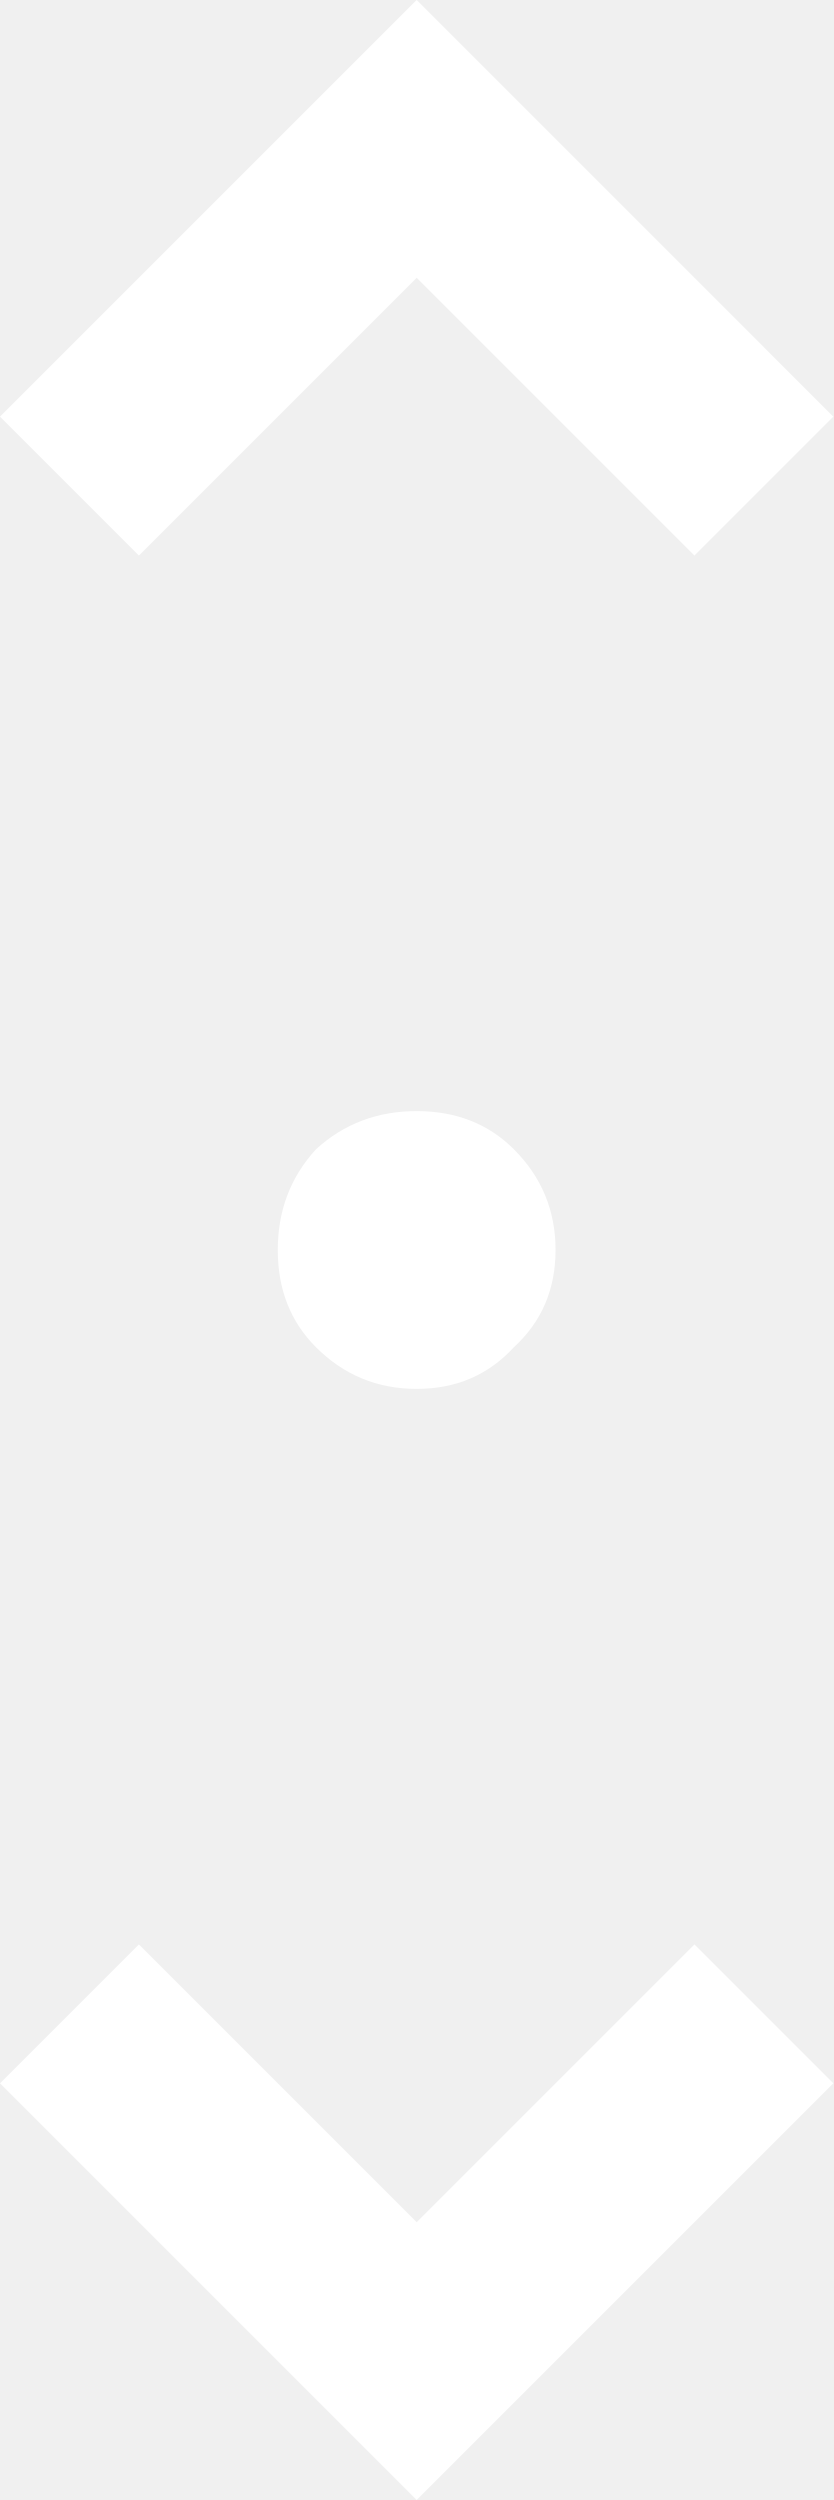
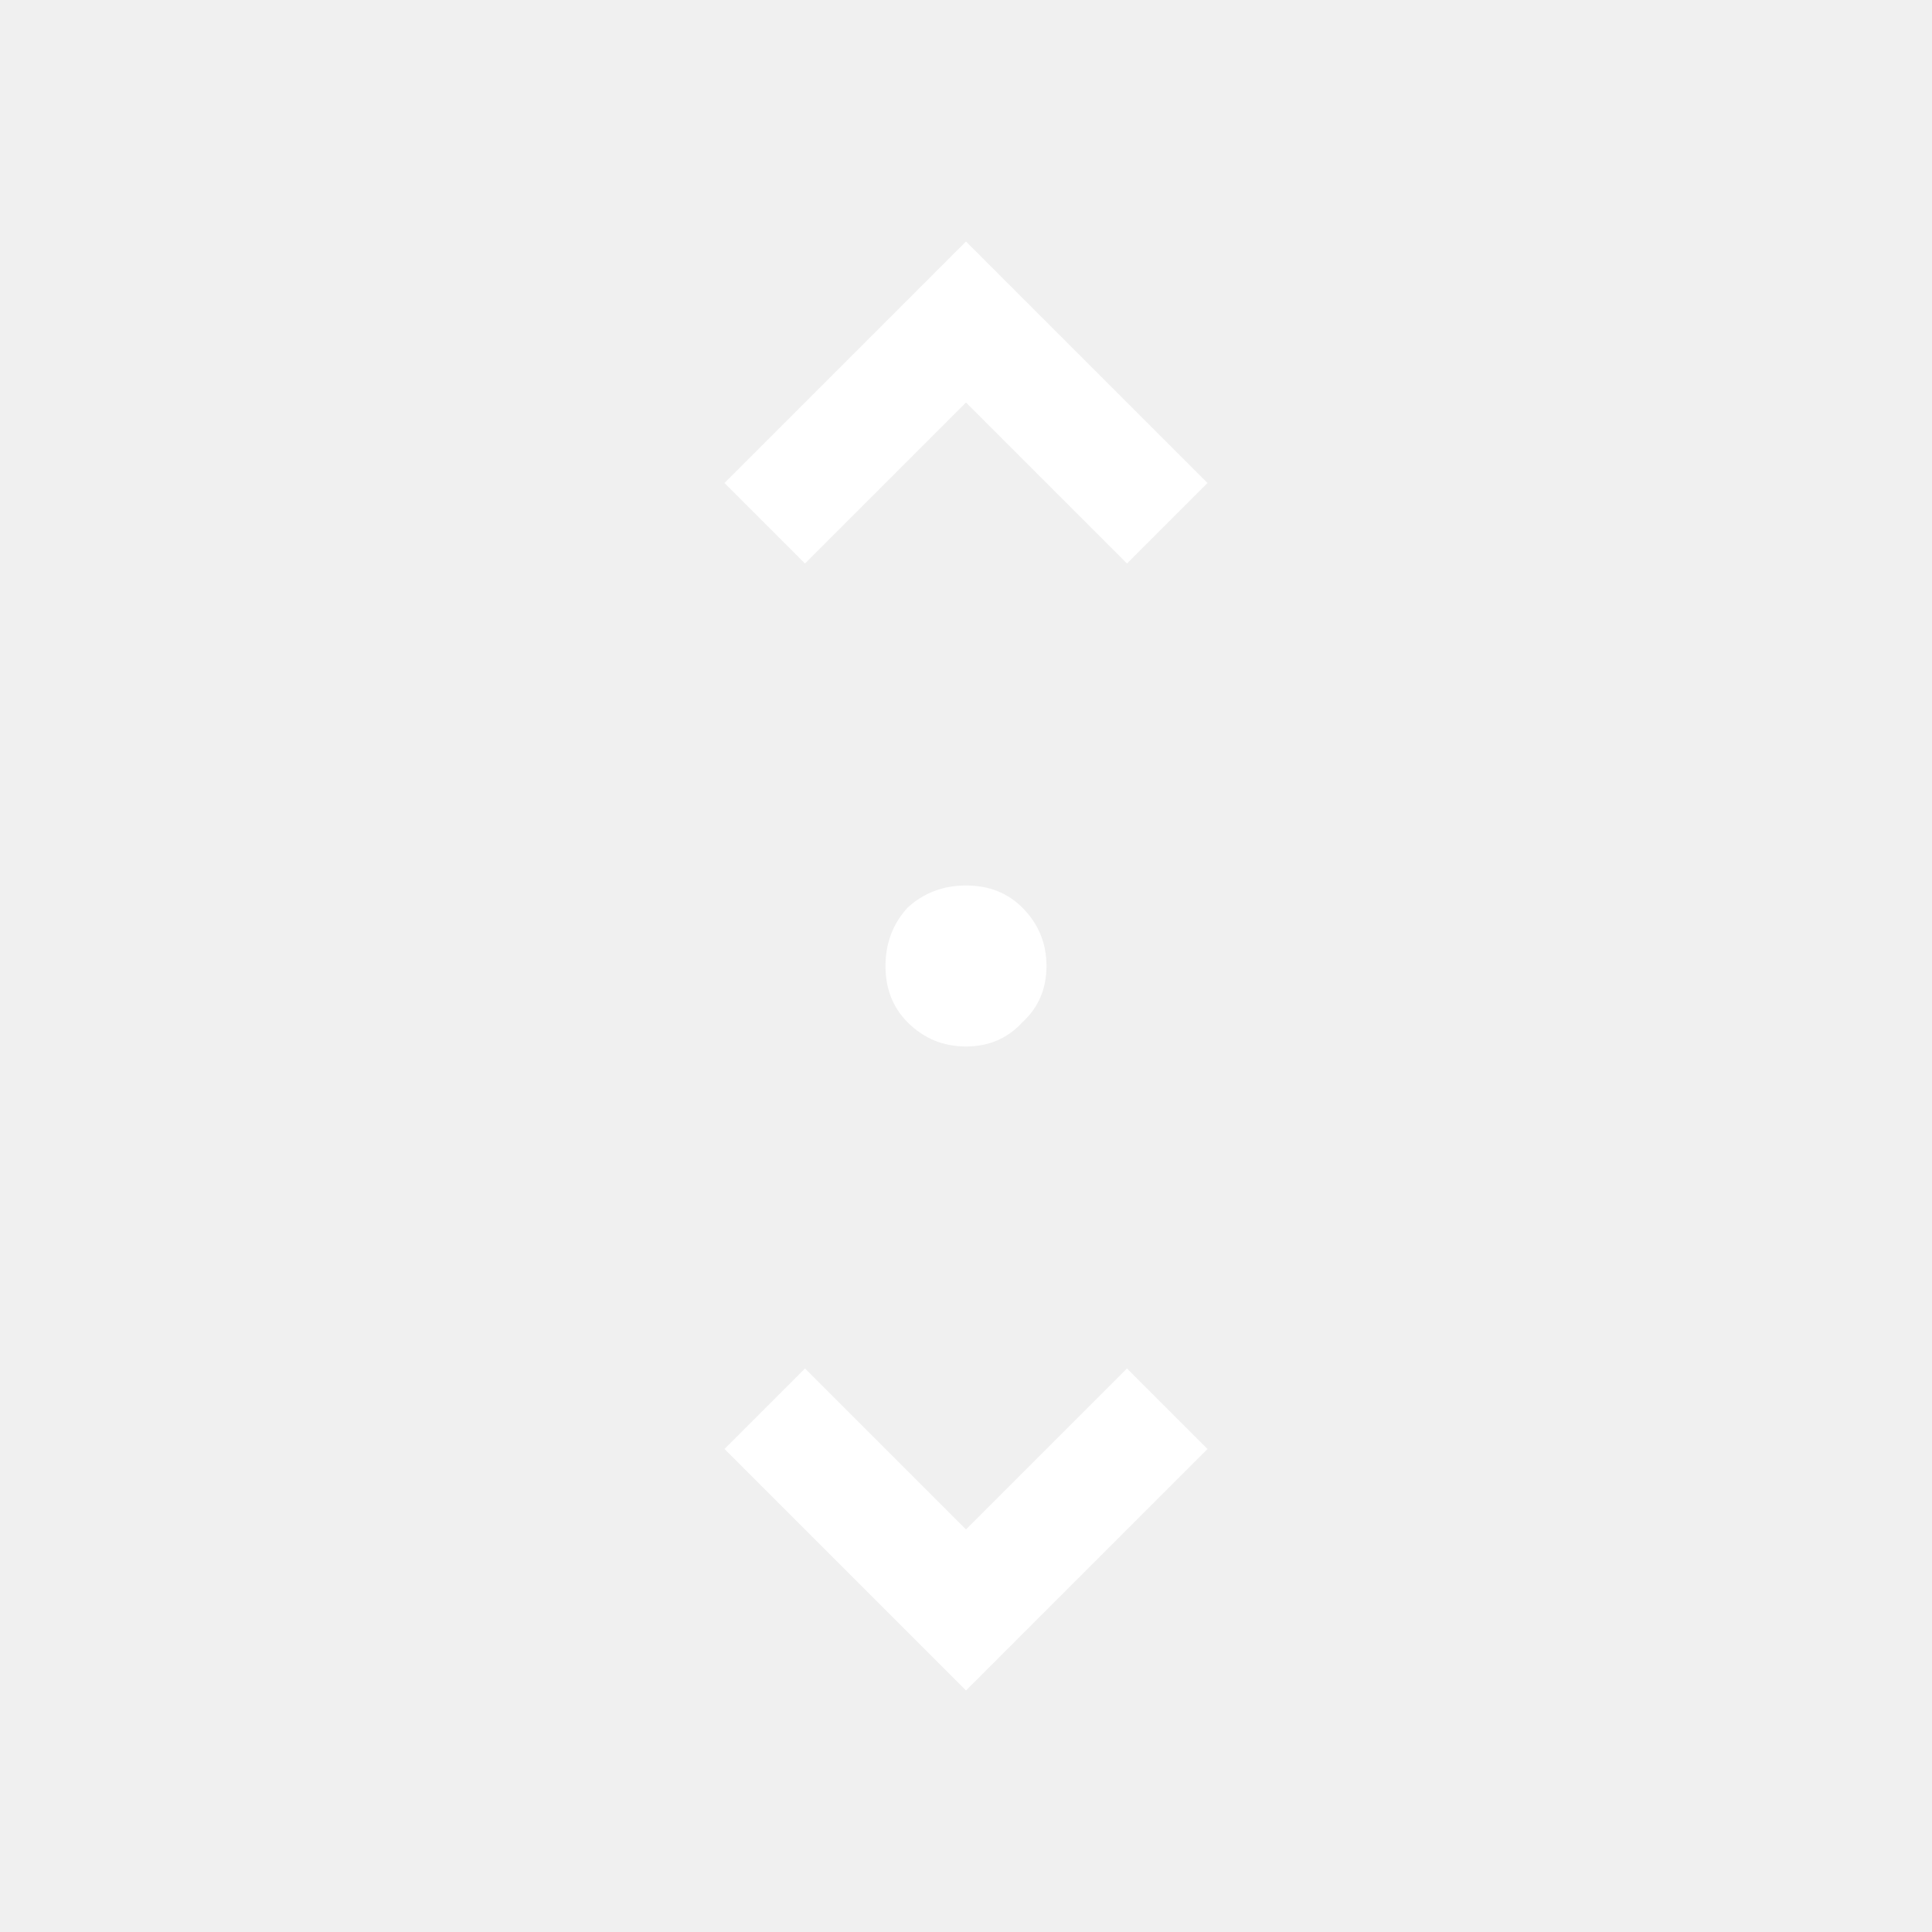
- <svg xmlns="http://www.w3.org/2000/svg" version="1.1" id="svg344" width="12" height="36">
-   <defs id="defs1" />
-   <path stroke="none" fill="#333333" d="M 6,0 12,6 10,8 6,4 2,8 0,6 6,0 M 8,18 Q 8,18.85 7.4,19.4 6.85,20 6,20 5.15,20 4.55,19.4 4,18.85 4,18 4,17.15 4.55,16.55 5.15,16 6,16 6.85,16 7.4,16.55 8,17.15 8,18 m -2,18 -6,-6 2,-2 4,4 4,-4 2,2 -6,6" id="path180" style="fill:#ffffff;fill-opacity:1" />
+ <svg xmlns="http://www.w3.org/2000/svg" height="64" id="svg344" version="1.1" viewBox="0 0 64 64" width="64">
+   <g transform="translate(24, 8) scale(1.3333)">
+     <defs id="defs1" />
+     <path d="M 6,0 12,6 10,8 6,4 2,8 0,6 6,0 M 8,18 Q 8,18.85 7.4,19.4 6.85,20 6,20 5.15,20 4.55,19.4 4,18.85 4,18 4,17.15 4.55,16.55 5.15,16 6,16 6.85,16 7.4,16.55 8,17.15 8,18 m -2,18 -6,-6 2,-2 4,4 4,-4 2,2 -6,6" fill="#333333" id="path180" stroke="none" style="fill:#ffffff;fill-opacity:1" />
+   </g>
</svg>
